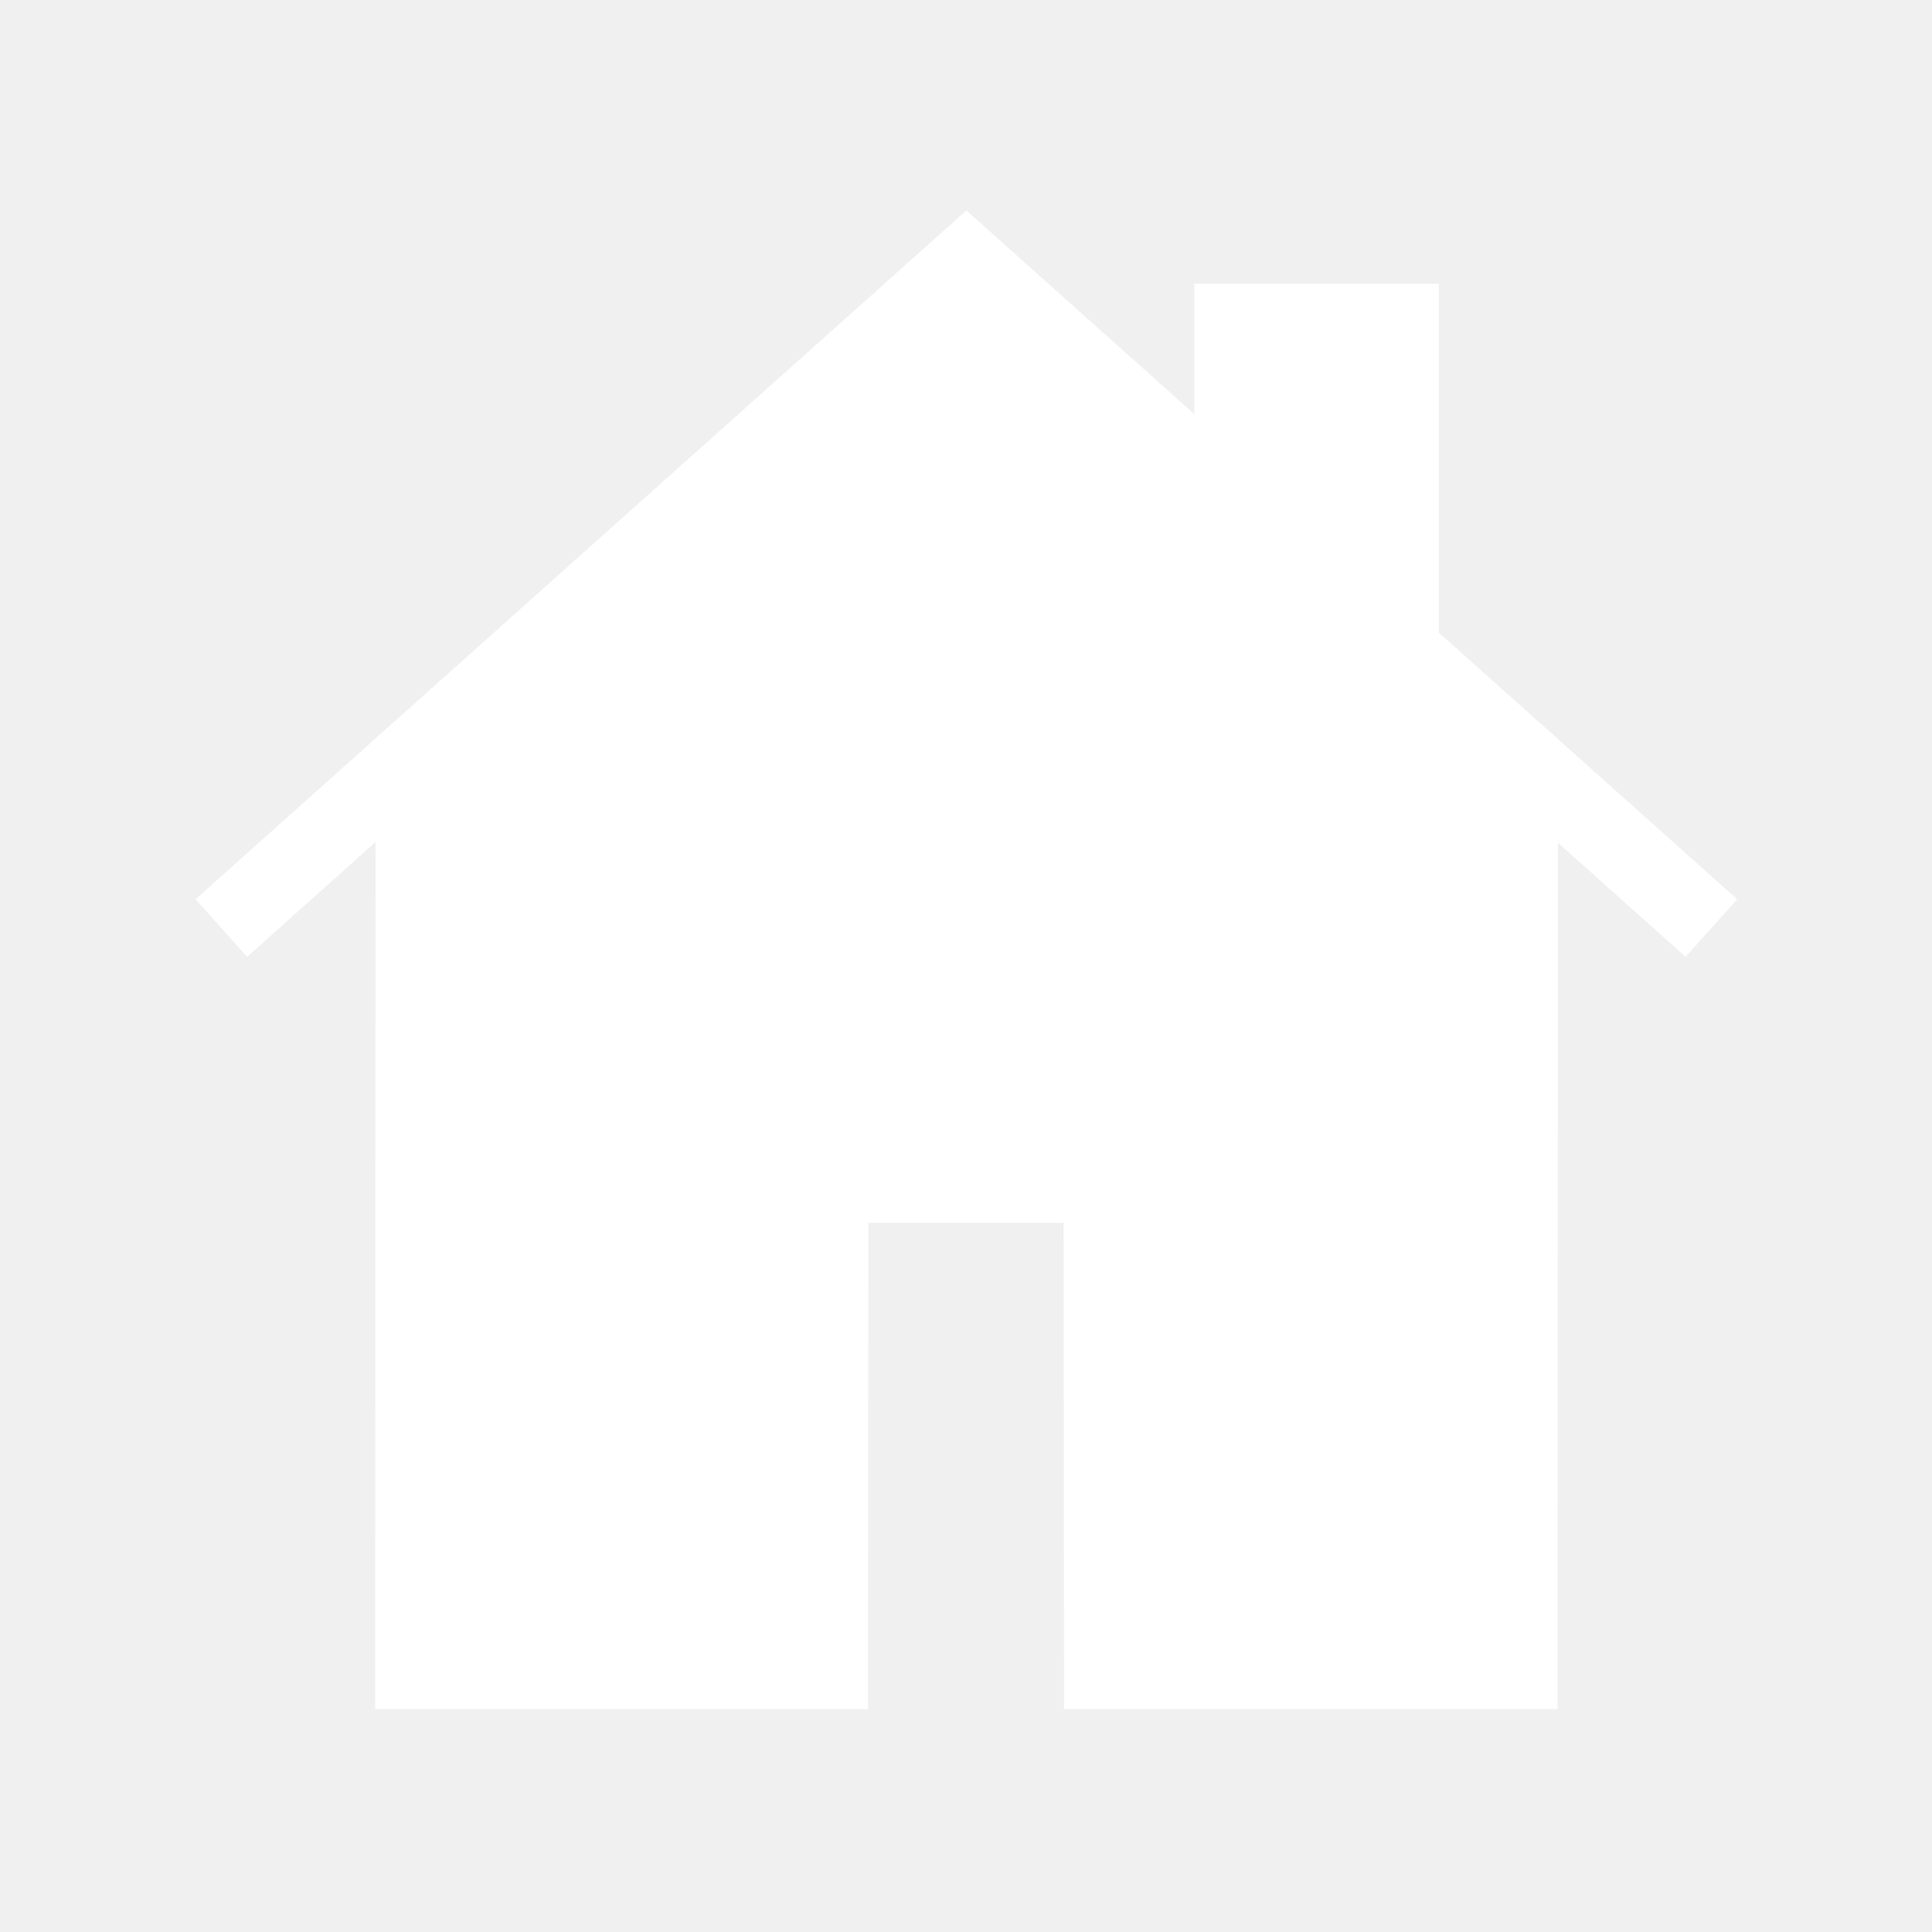
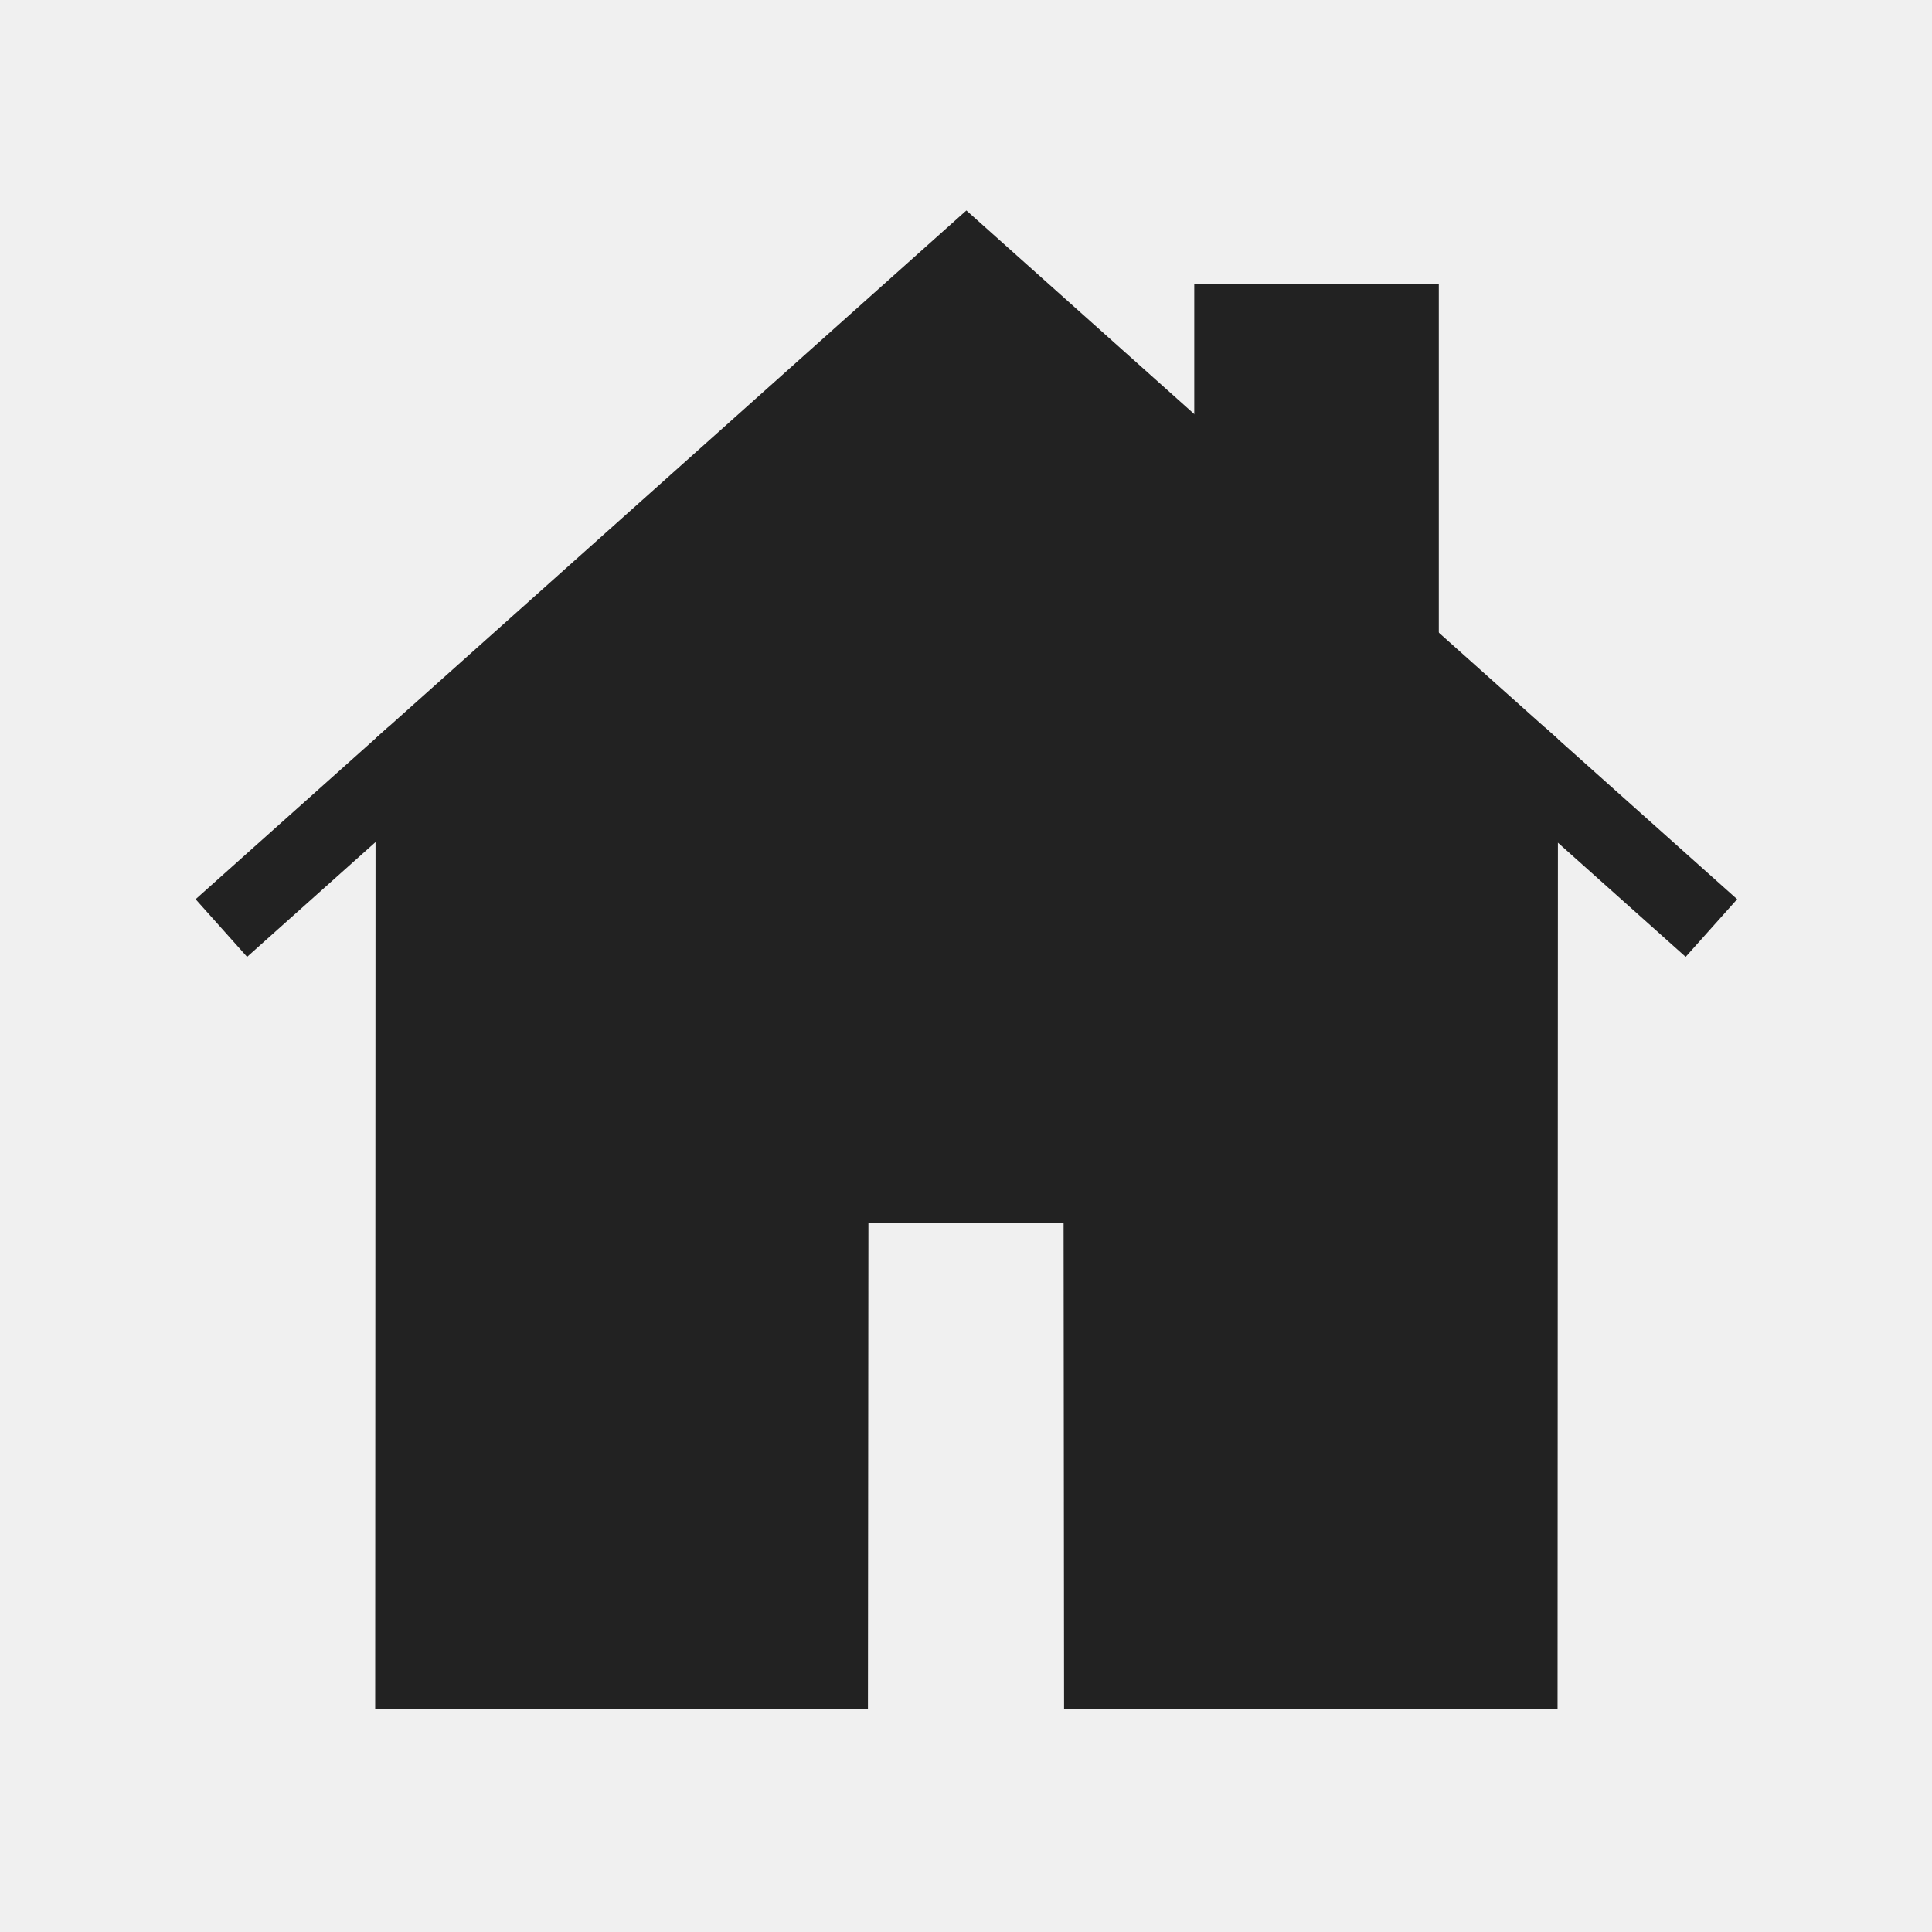
<svg xmlns="http://www.w3.org/2000/svg" version="1.1" x="0px" y="0px" viewBox="0 0 100 100" id="svg2">
  <defs id="defs10">
    </defs>
  <g transform="translate(0,-952.3622)" id="g4">
-     <path style="fill:#fff;fill-rule:evenodd;stroke:#fff;stroke-width:4;stroke-linecap:butt;stroke-linejoin:miter;stroke-miterlimit:4;stroke-dasharray:none;stroke-opacity:1;fill-opacity:1" d="M 50.02 13.576 L 21.439 39.115 L 21.42 86.461 L 42.926 86.461 L 42.951 61.295 L 57.049 61.295 L 57.074 86.461 L 78.619 86.461 L 78.639 39.15 L 50.02 13.576 z " id="path4175" transform="translate(0,952.3622)" />
-     <path style="fill:#fff;fill-rule:evenodd;stroke:#fff;stroke-width:4;stroke-linecap:butt;stroke-linejoin:miter;stroke-miterlimit:4;stroke-dasharray:none;stroke-opacity:1;fill-opacity:1" d="m 63.815,25.904 0,-9.217 8.657,0 -2e-6,16.954 z" id="path4193" transform="translate(0,952.3622)" />
-     <path style="fill:none;fill-rule:evenodd;stroke:#fff;stroke-width:4;stroke-linecap:butt;stroke-linejoin:miter;stroke-miterlimit:4;stroke-dasharray:none;stroke-opacity:1" d="m 21.439,991.478 -9.982,8.92" id="path4177" />
-     <path style="fill:none;fill-rule:evenodd;stroke:#fff;stroke-width:4;stroke-linecap:butt;stroke-linejoin:miter;stroke-miterlimit:4;stroke-dasharray:none;stroke-opacity:1" d="m 88.582,1000.398 -9.943,-8.885" id="path4170" />
+     <path style="fill:#222;fill-rule:evenodd;stroke:#222;stroke-width:4;stroke-linecap:butt;stroke-linejoin:miter;stroke-miterlimit:4;stroke-dasharray:none;stroke-opacity:1;fill-opacity:1" d="M 50.02 13.576 L 21.439 39.115 L 21.42 86.461 L 42.926 86.461 L 42.951 61.295 L 57.049 61.295 L 57.074 86.461 L 78.619 86.461 L 78.639 39.15 L 50.02 13.576 z " id="path4175" transform="translate(0,952.3622)" />
+     <path style="fill:#222;fill-rule:evenodd;stroke:#222;stroke-width:4;stroke-linecap:butt;stroke-linejoin:miter;stroke-miterlimit:4;stroke-dasharray:none;stroke-opacity:1;fill-opacity:1" d="m 63.815,25.904 0,-9.217 8.657,0 -2e-6,16.954 z" id="path4193" transform="translate(0,952.3622)" />
+     <path style="fill:none;fill-rule:evenodd;stroke:#222;stroke-width:4;stroke-linecap:butt;stroke-linejoin:miter;stroke-miterlimit:4;stroke-dasharray:none;stroke-opacity:1" d="m 21.439,991.478 -9.982,8.92" id="path4177" />
+     <path style="fill:none;fill-rule:evenodd;stroke:#222;stroke-width:4;stroke-linecap:butt;stroke-linejoin:miter;stroke-miterlimit:4;stroke-dasharray:none;stroke-opacity:1" d="m 88.582,1000.398 -9.943,-8.885" id="path4170" />
  </g>
</svg>
